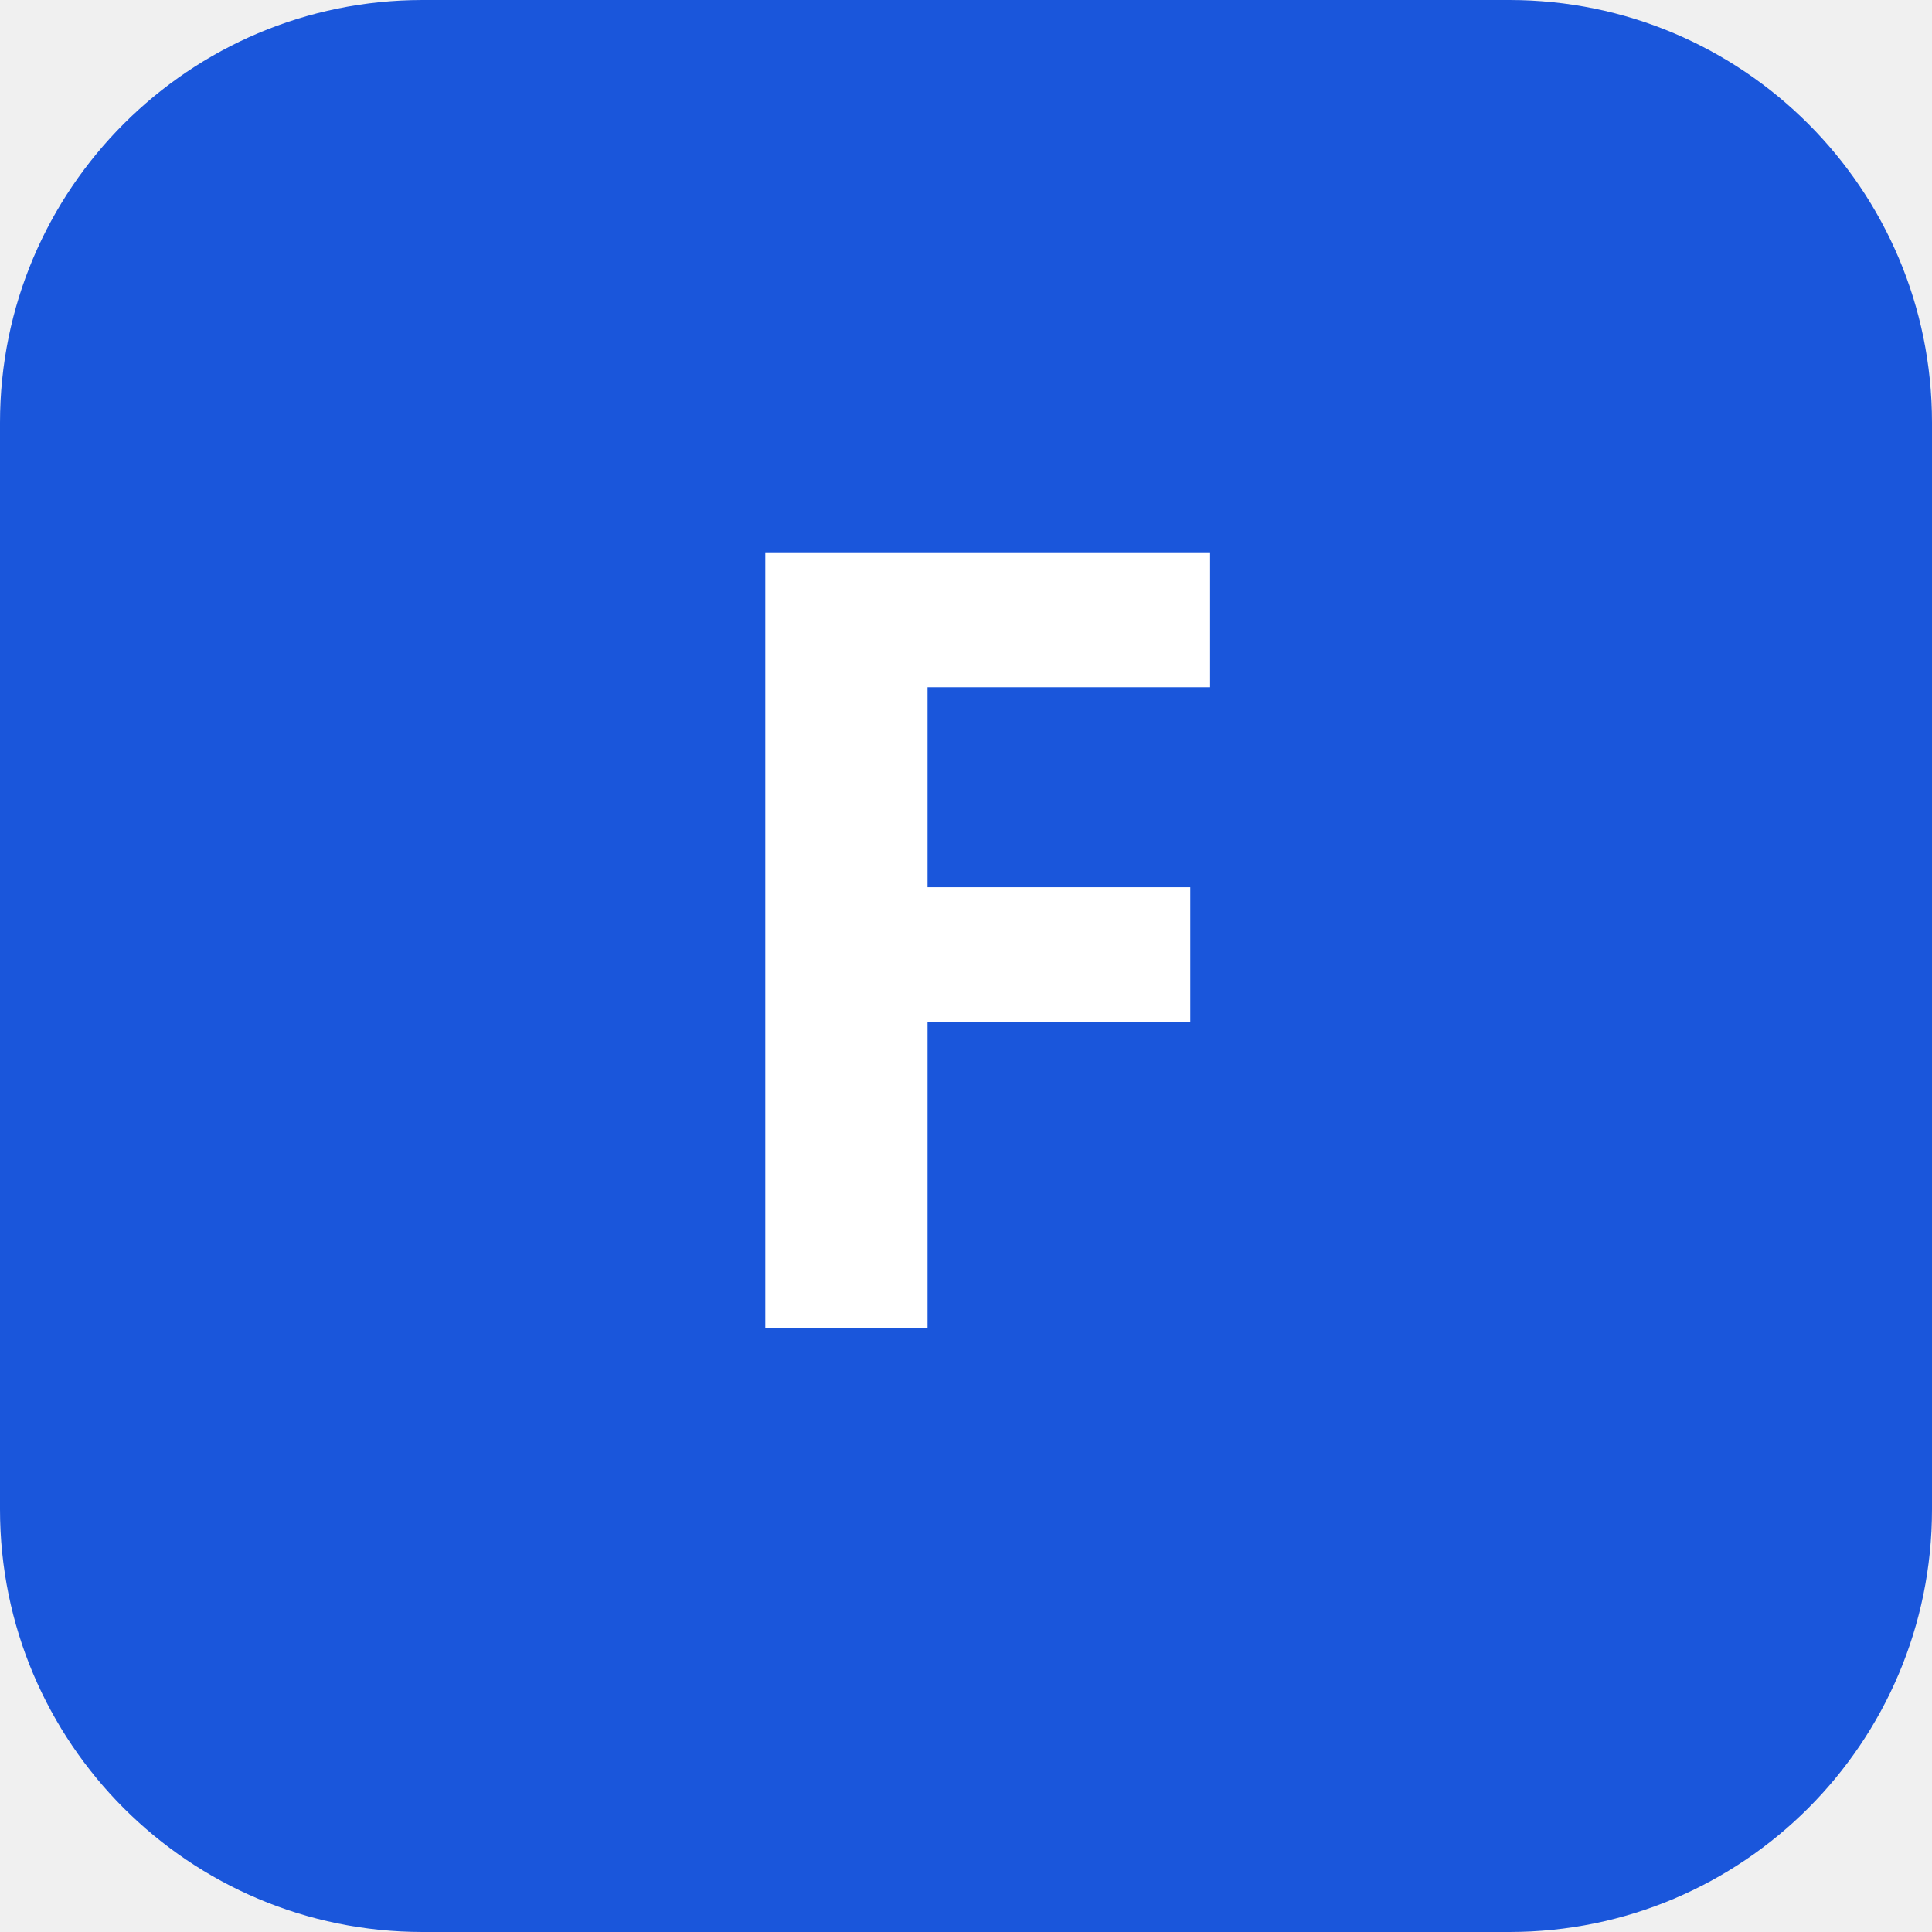
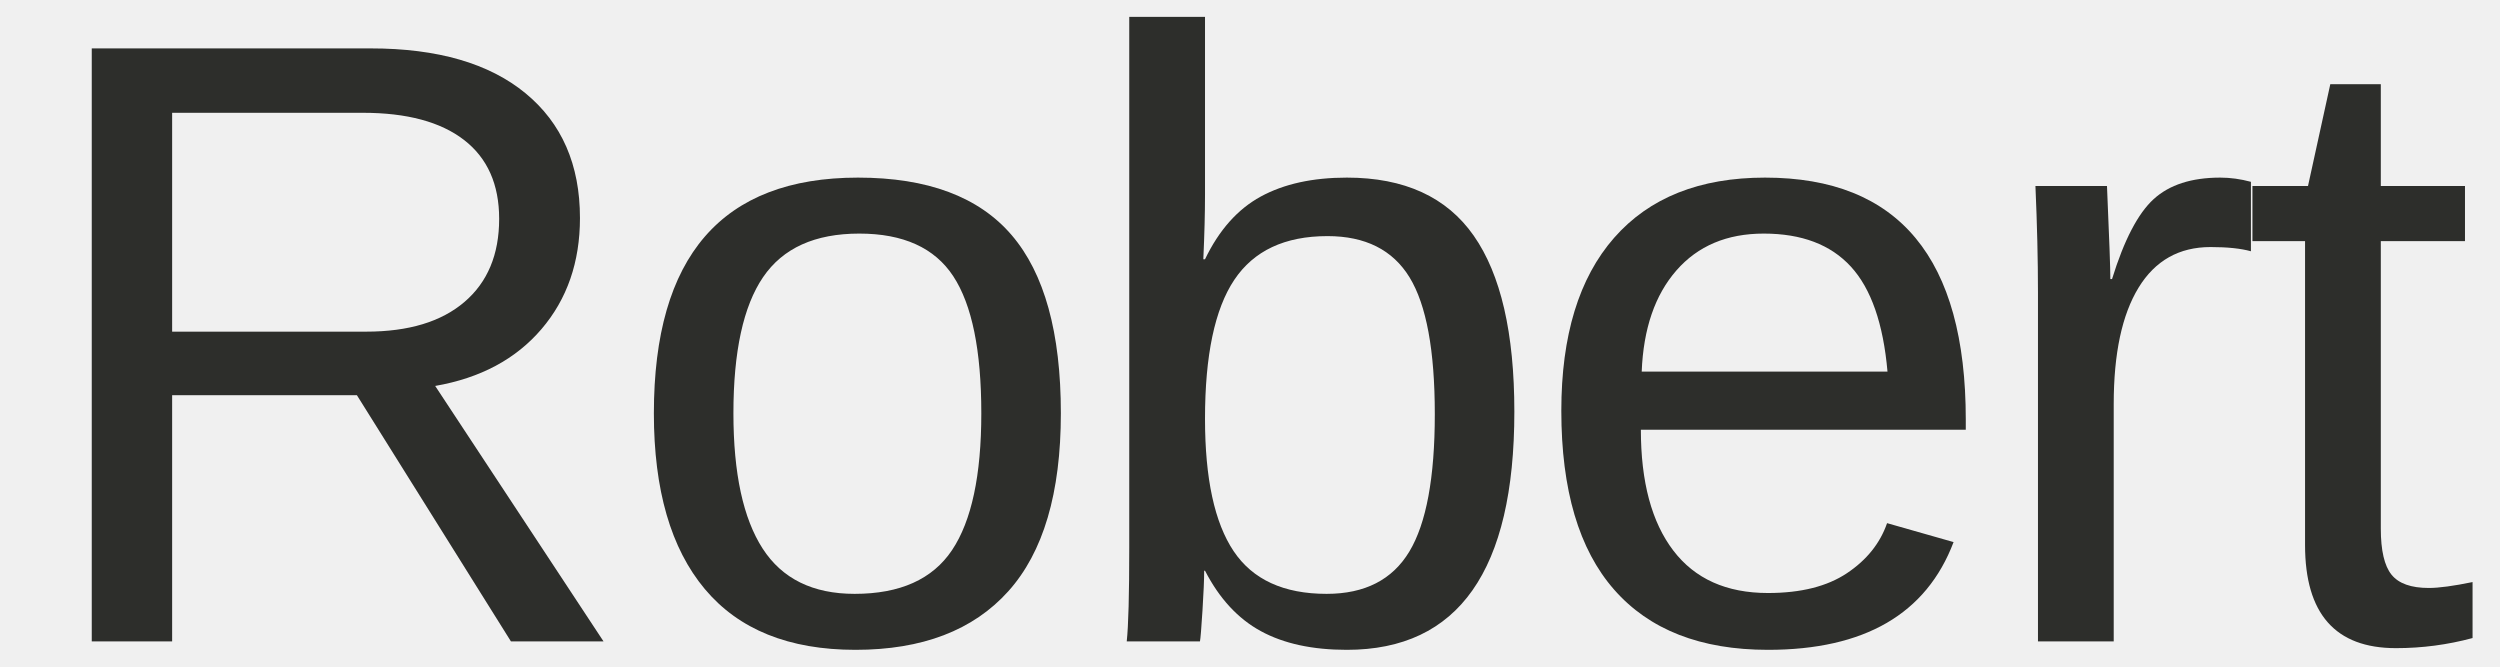
- <svg xmlns="http://www.w3.org/2000/svg" width="64" height="64" viewBox="0 0 64 64">
-   <rect width="64" height="64" rx="14" fill="#1a56db" />
-   <text x="32" y="44" font-family="system-ui, sans-serif" font-size="36" font-weight="700" fill="#ffffff" text-anchor="middle">F</text>
+ <svg xmlns="http://www.w3.org/2000/svg" width="90" height="24" viewBox="-40 -1524 5920 1584">
+   <g fill="#2D2E2B" transform="scale(1 -1)">
+     <path transform="translate(0.0 0)" d="M1164 0 798 585H359V0H168V1409H831Q1069 1409 1198.5 1302.5Q1328 1196 1328 1006Q1328 849 1236.5 742.0Q1145 635 984 607L1384 0ZM1136 1004Q1136 1127 1052.5 1191.5Q969 1256 812 1256H359V736H820Q971 736 1053.5 806.5Q1136 877 1136 1004Z" />
+     <path transform="translate(1417.6 0)" d="M1053 542Q1053 258 928.0 119.0Q803 -20 565 -20Q328 -20 207.0 124.5Q86 269 86 542Q86 1102 571 1102Q819 1102 936.0 965.5Q1053 829 1053 542ZM864 542Q864 766 797.5 867.5Q731 969 574 969Q416 969 345.5 865.5Q275 762 275 542Q275 328 344.5 220.5Q414 113 563 113Q725 113 794.5 217.0Q864 321 864 542Z" />
+     <path transform="translate(2495.1 0)" d="M1053 546Q1053 -20 655 -20Q532 -20 450.5 24.5Q369 69 318 168H316Q316 137 312.0 73.5Q308 10 306 0H132Q138 54 138 223V1484H318V1061Q318 996 314 908H318Q368 1012 450.5 1057.0Q533 1102 655 1102Q860 1102 956.5 964.0Q1053 826 1053 546ZM864 540Q864 767 804.0 865.0Q744 963 609 963Q457 963 387.5 859.0Q318 755 318 529Q318 316 386.0 214.5Q454 113 607 113Q743 113 803.5 213.5Q864 314 864 540Z" />
+     <path transform="translate(3572.7 0)" d="M276 503Q276 317 353.0 216.0Q430 115 578 115Q695 115 765.5 162.0Q836 209 861 281L1019 236Q922 -20 578 -20Q338 -20 212.5 123.0Q87 266 87 548Q87 816 212.5 959.0Q338 1102 571 1102Q1048 1102 1048 527V503ZM862 641Q847 812 775.0 890.5Q703 969 568 969Q437 969 360.5 881.5Q284 794 278 641Z" />
+     <path transform="translate(4650.2 0)" d="M142 0V830Q142 944 136 1082H306Q314 898 314 861H318Q361 1000 417.0 1051.0Q473 1102 575 1102Q611 1102 648 1092V927Q612 937 552 937Q440 937 381.0 840.5Q322 744 322 564V0Z" />
+     <path transform="translate(5270.8 0)" d="M554 8Q465 -16 372 -16Q156 -16 156 229V951H31V1082H163L216 1324H336V1082H536V951H336V268Q336 190 361.5 158.5Q387 127 450 127Q486 127 554 141Z" />
+   </g>
</svg>
